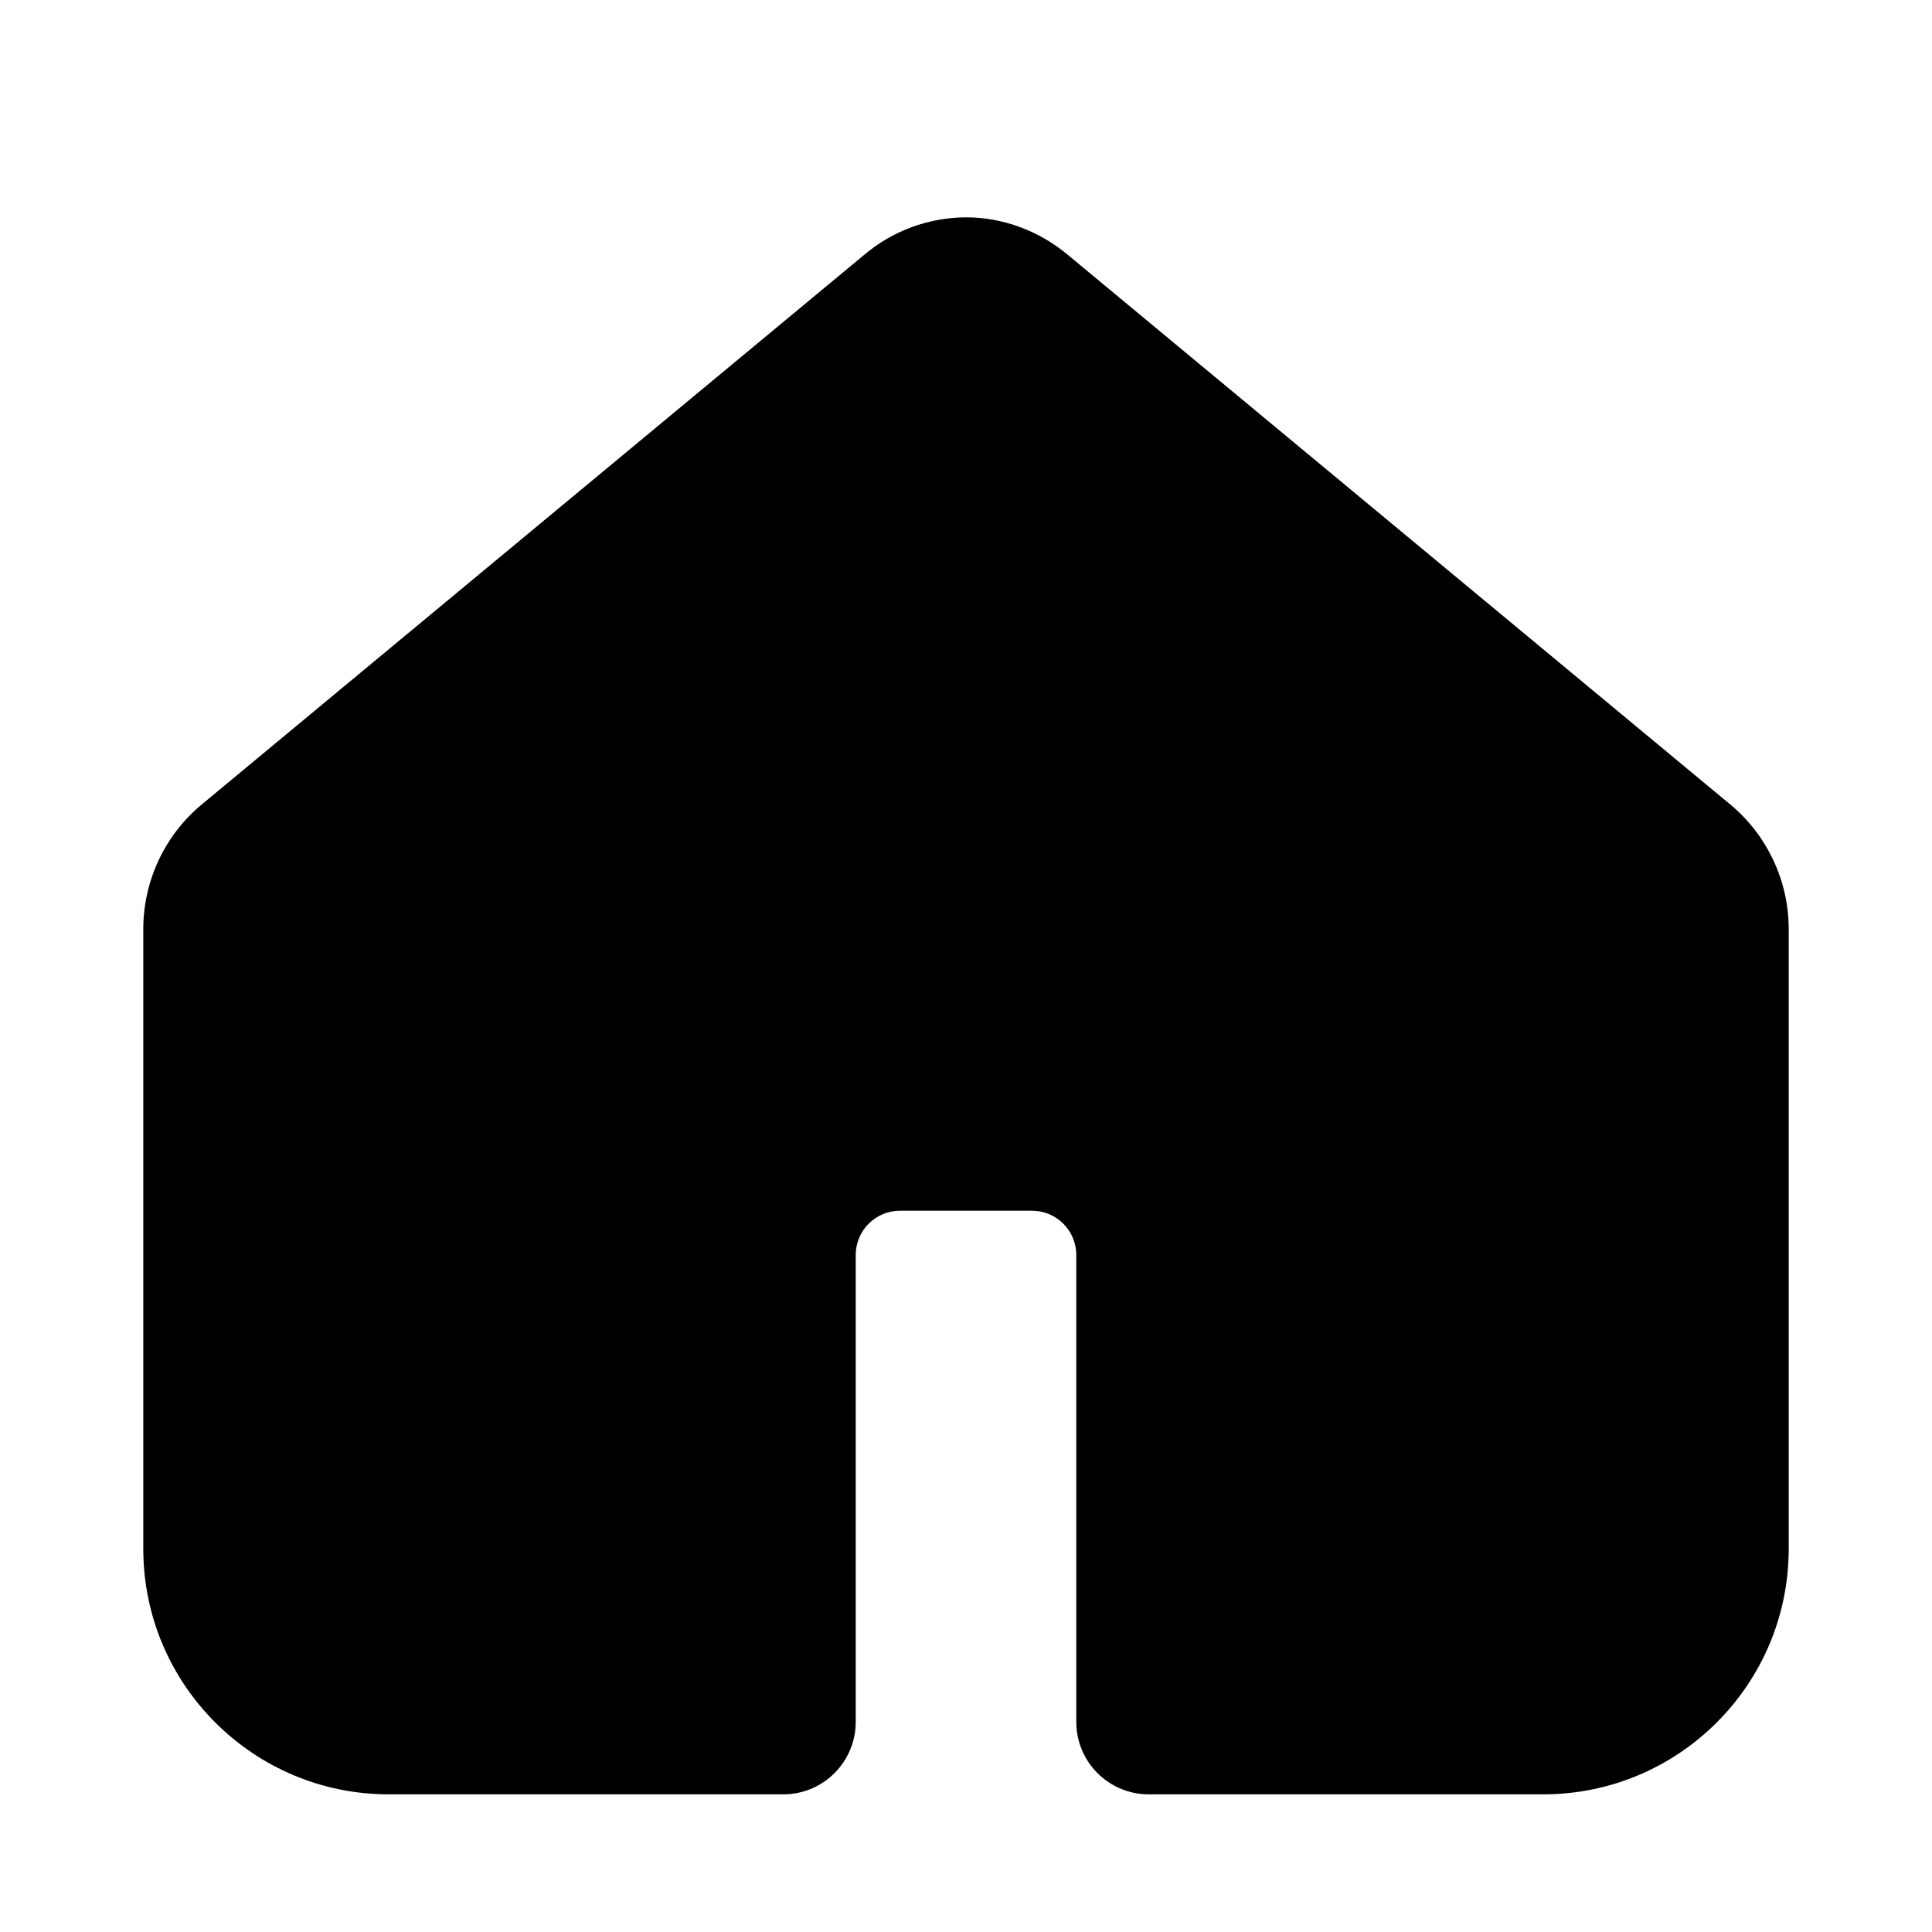
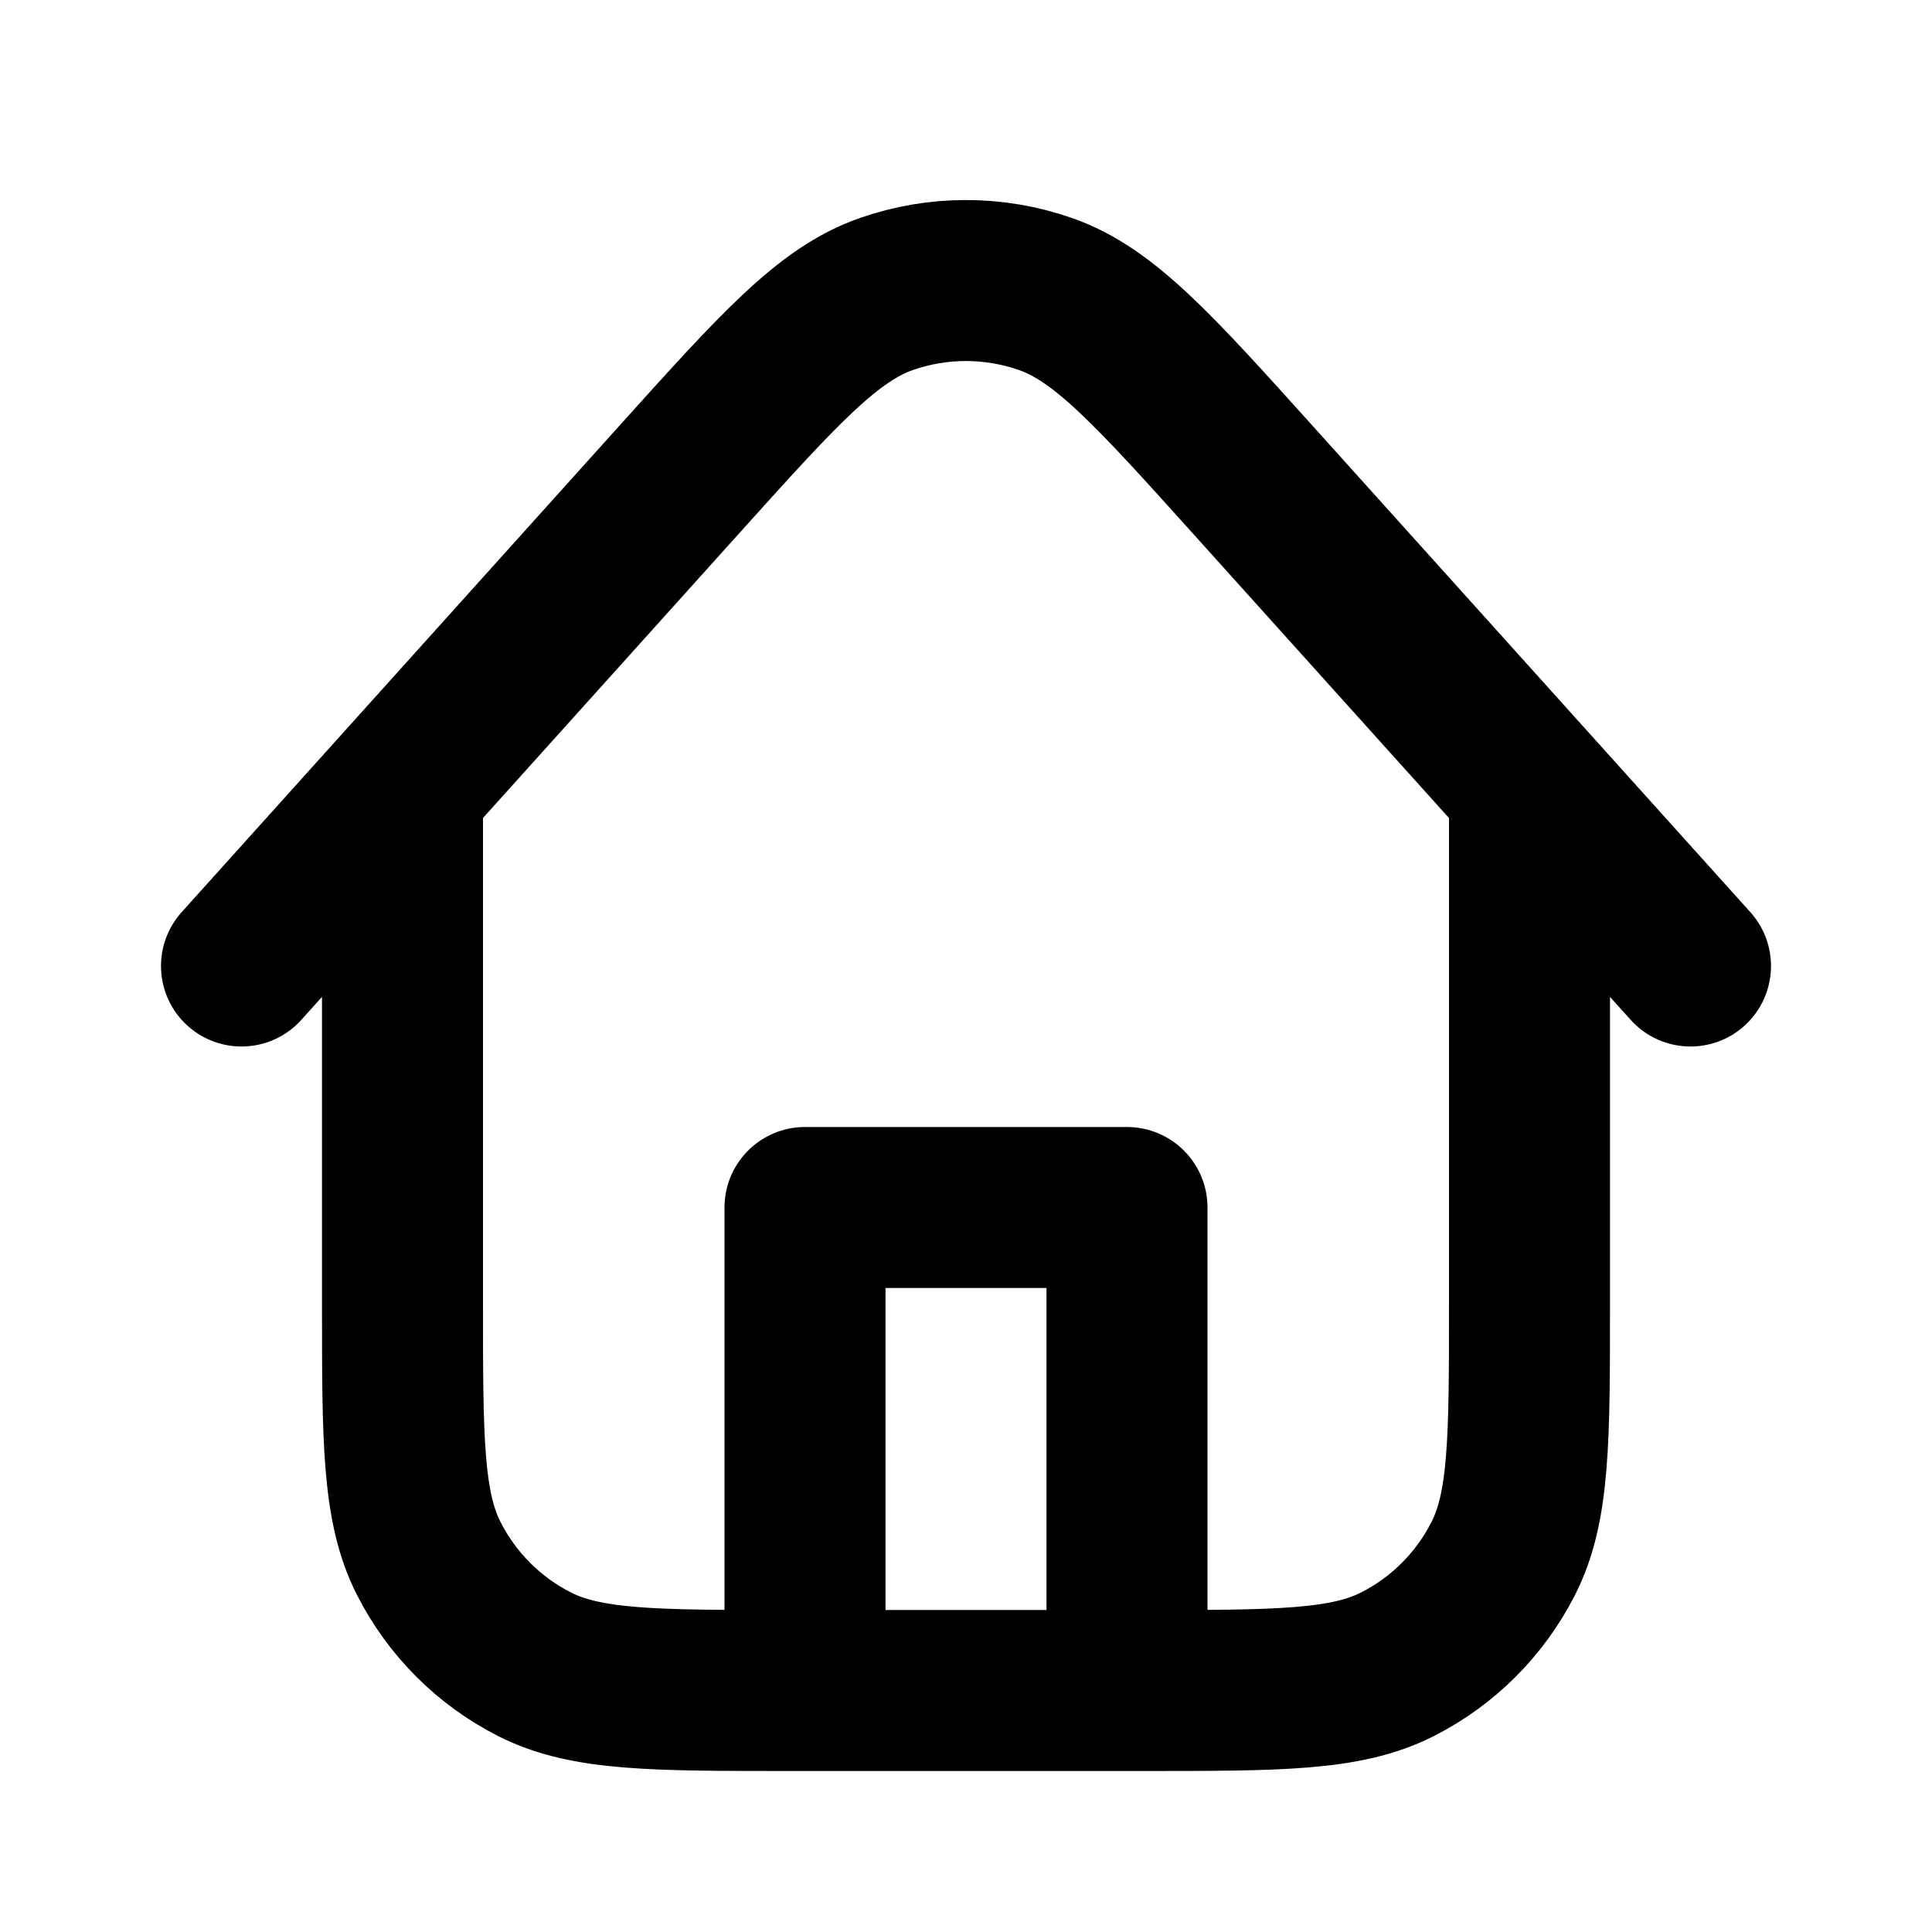
- <svg xmlns="http://www.w3.org/2000/svg" viewBox="0 0 24 24">
-   <path fill="currentColor" d="M12 2.7c.45 0 .9.16 1.27.47l8.22 6.82c.46.38.73.95.73 1.55v7.7a3.05 3.05 0 0 1-3.05 3.05h-4.9a.9.9 0 0 1-.9-.9v-5.8a.55.55 0 0 0-.55-.55h-1.64a.55.55 0 0 0-.55.55v5.8a.9.9 0 0 1-.9.9h-4.9a3.05 3.05 0 0 1-3.05-3.05v-7.7c0-.6.27-1.17.73-1.55l8.22-6.82A1.97 1.97 0 0 1 12 2.7Z" />
+ <svg xmlns="http://www.w3.org/2000/svg" width="800px" height="800px" viewBox="0 0 24 24" fill="none">
+   <path d="M14 21V15H10V21M19 9.778V16.2C19 17.88 19 18.72 18.673 19.362C18.385 19.927 17.927 20.386 17.362 20.673C16.72 21 15.88 21 14.2 21H9.8C8.12 21 7.28 21 6.638 20.673C6.074 20.386 5.615 19.927 5.327 19.362C5 18.72 5 17.88 5 16.2V9.778M21 12L15.567 5.964C14.331 4.591 13.713 3.905 12.986 3.652C12.347 3.429 11.651 3.429 11.012 3.652C10.284 3.905 9.667 4.592 8.431 5.965L3 12" stroke="#000000" stroke-width="2" stroke-linecap="round" stroke-linejoin="round" />
</svg>
